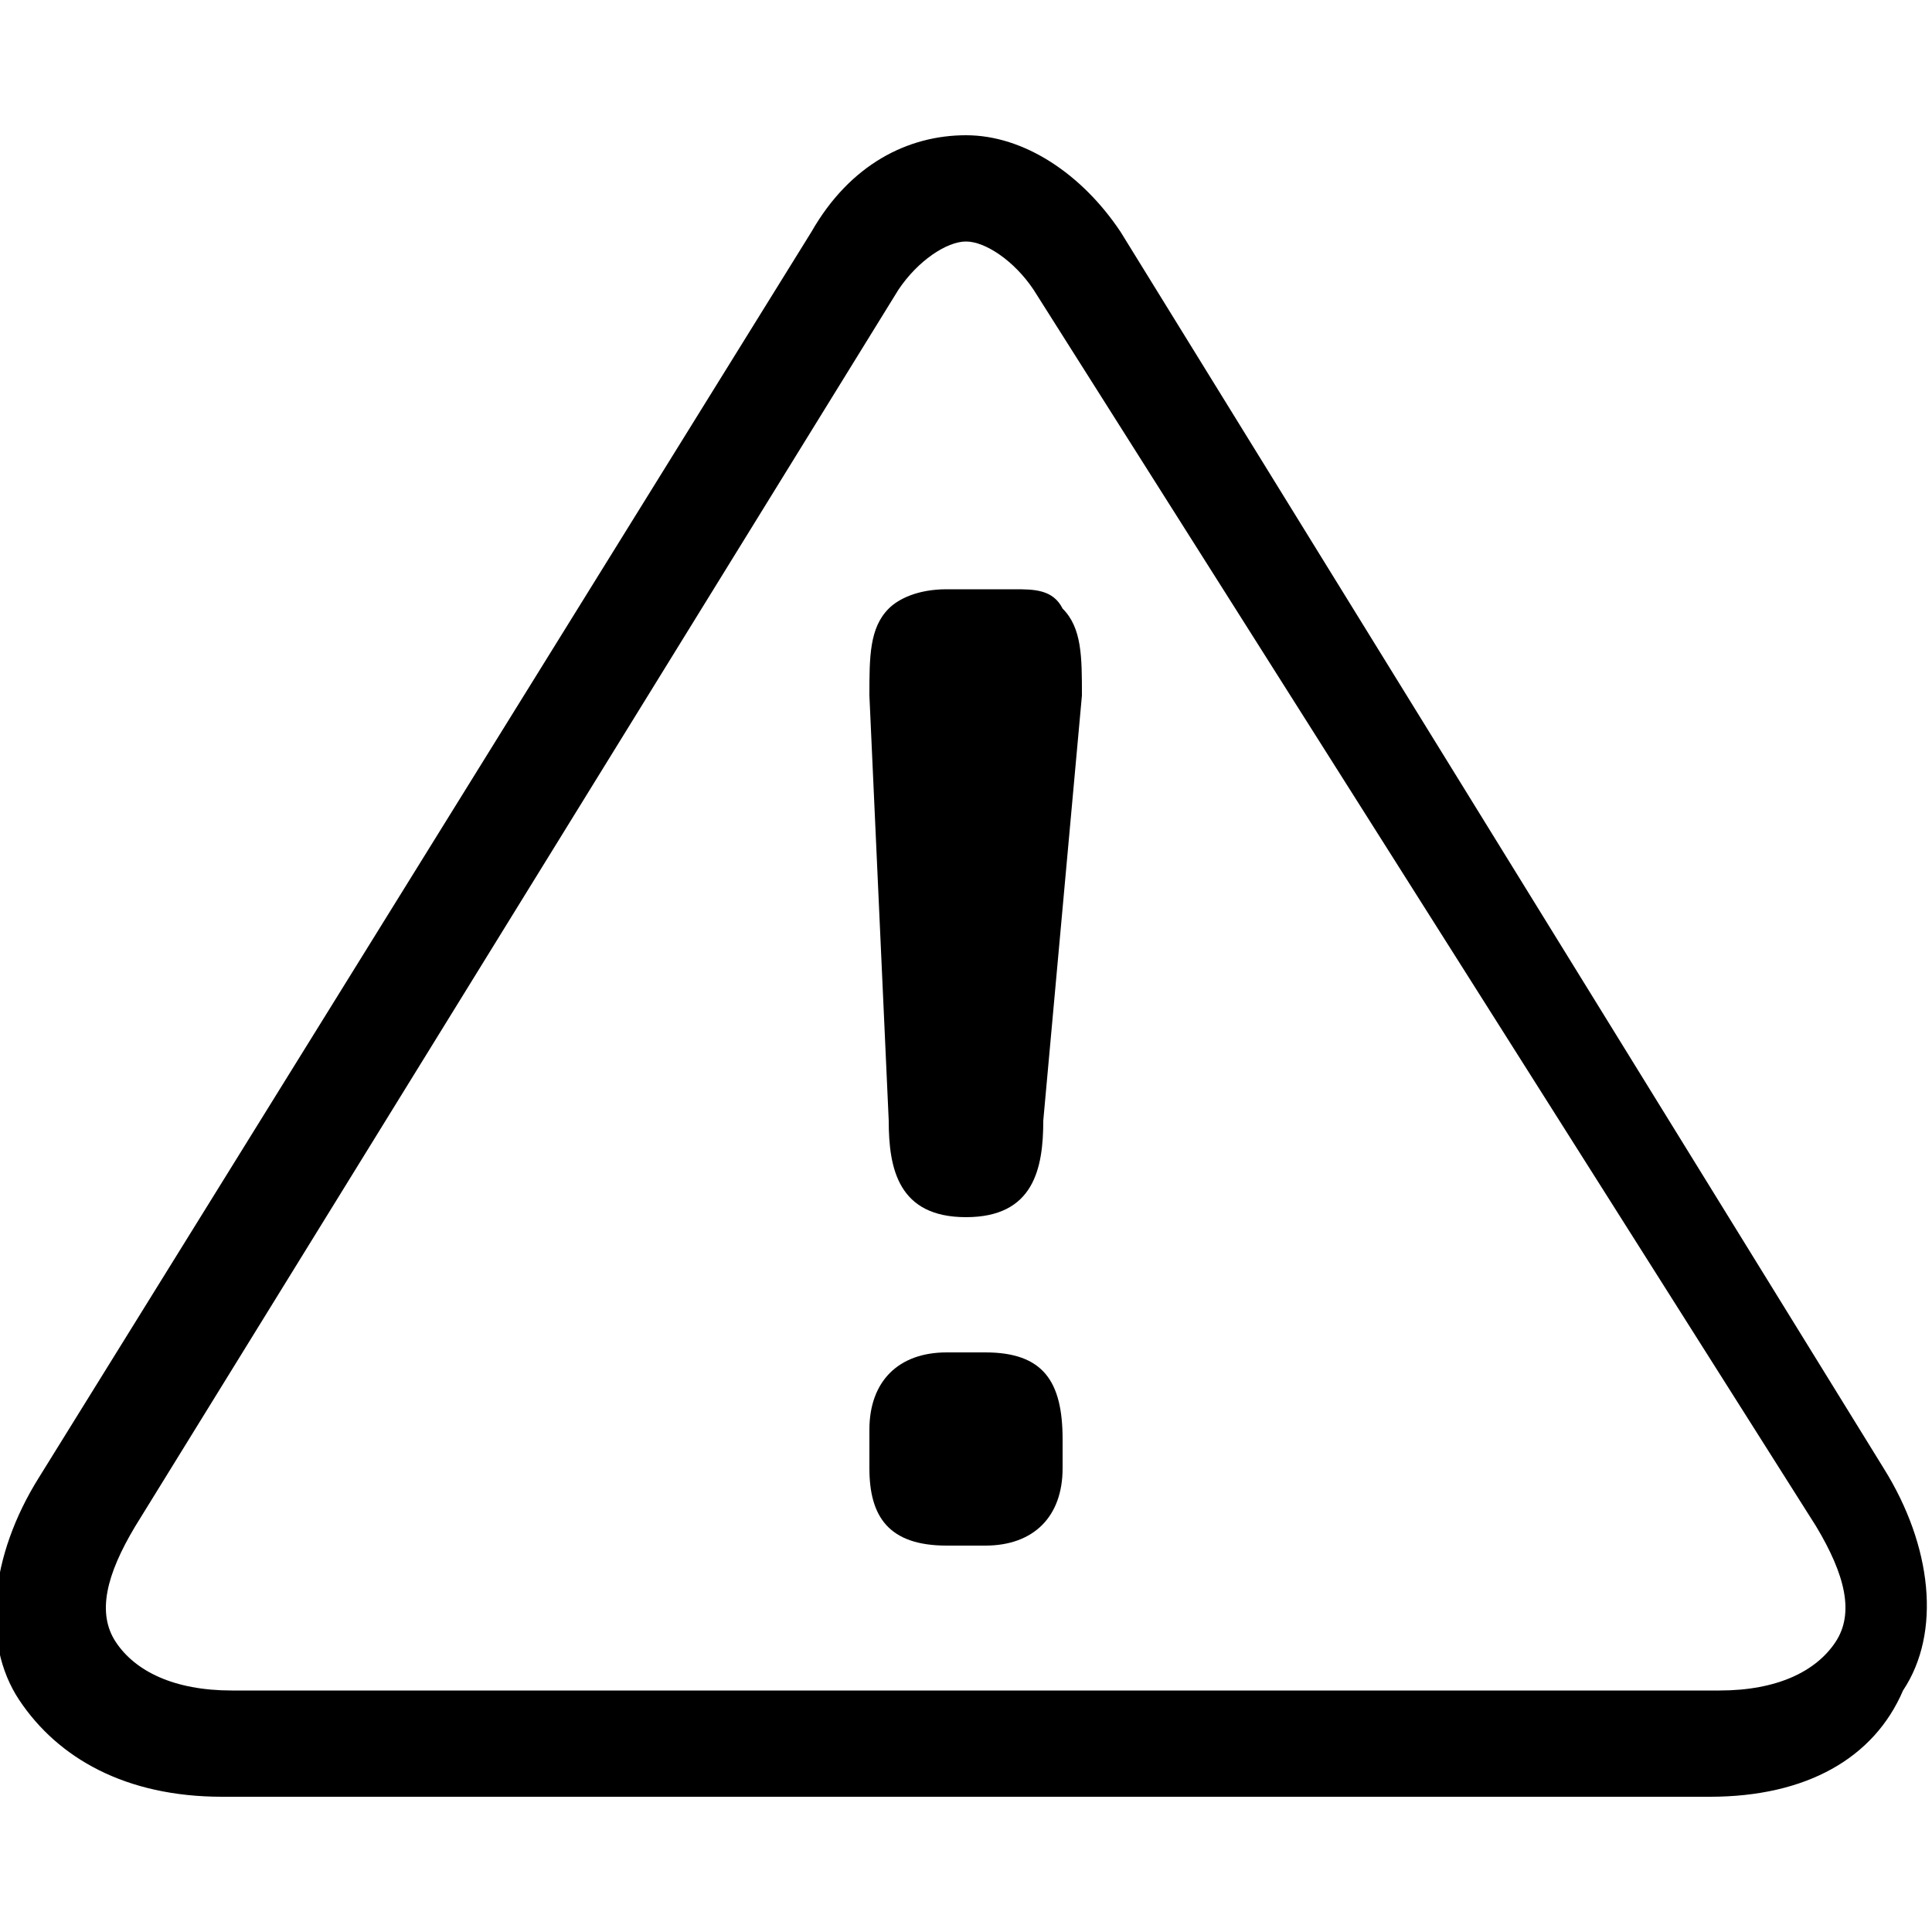
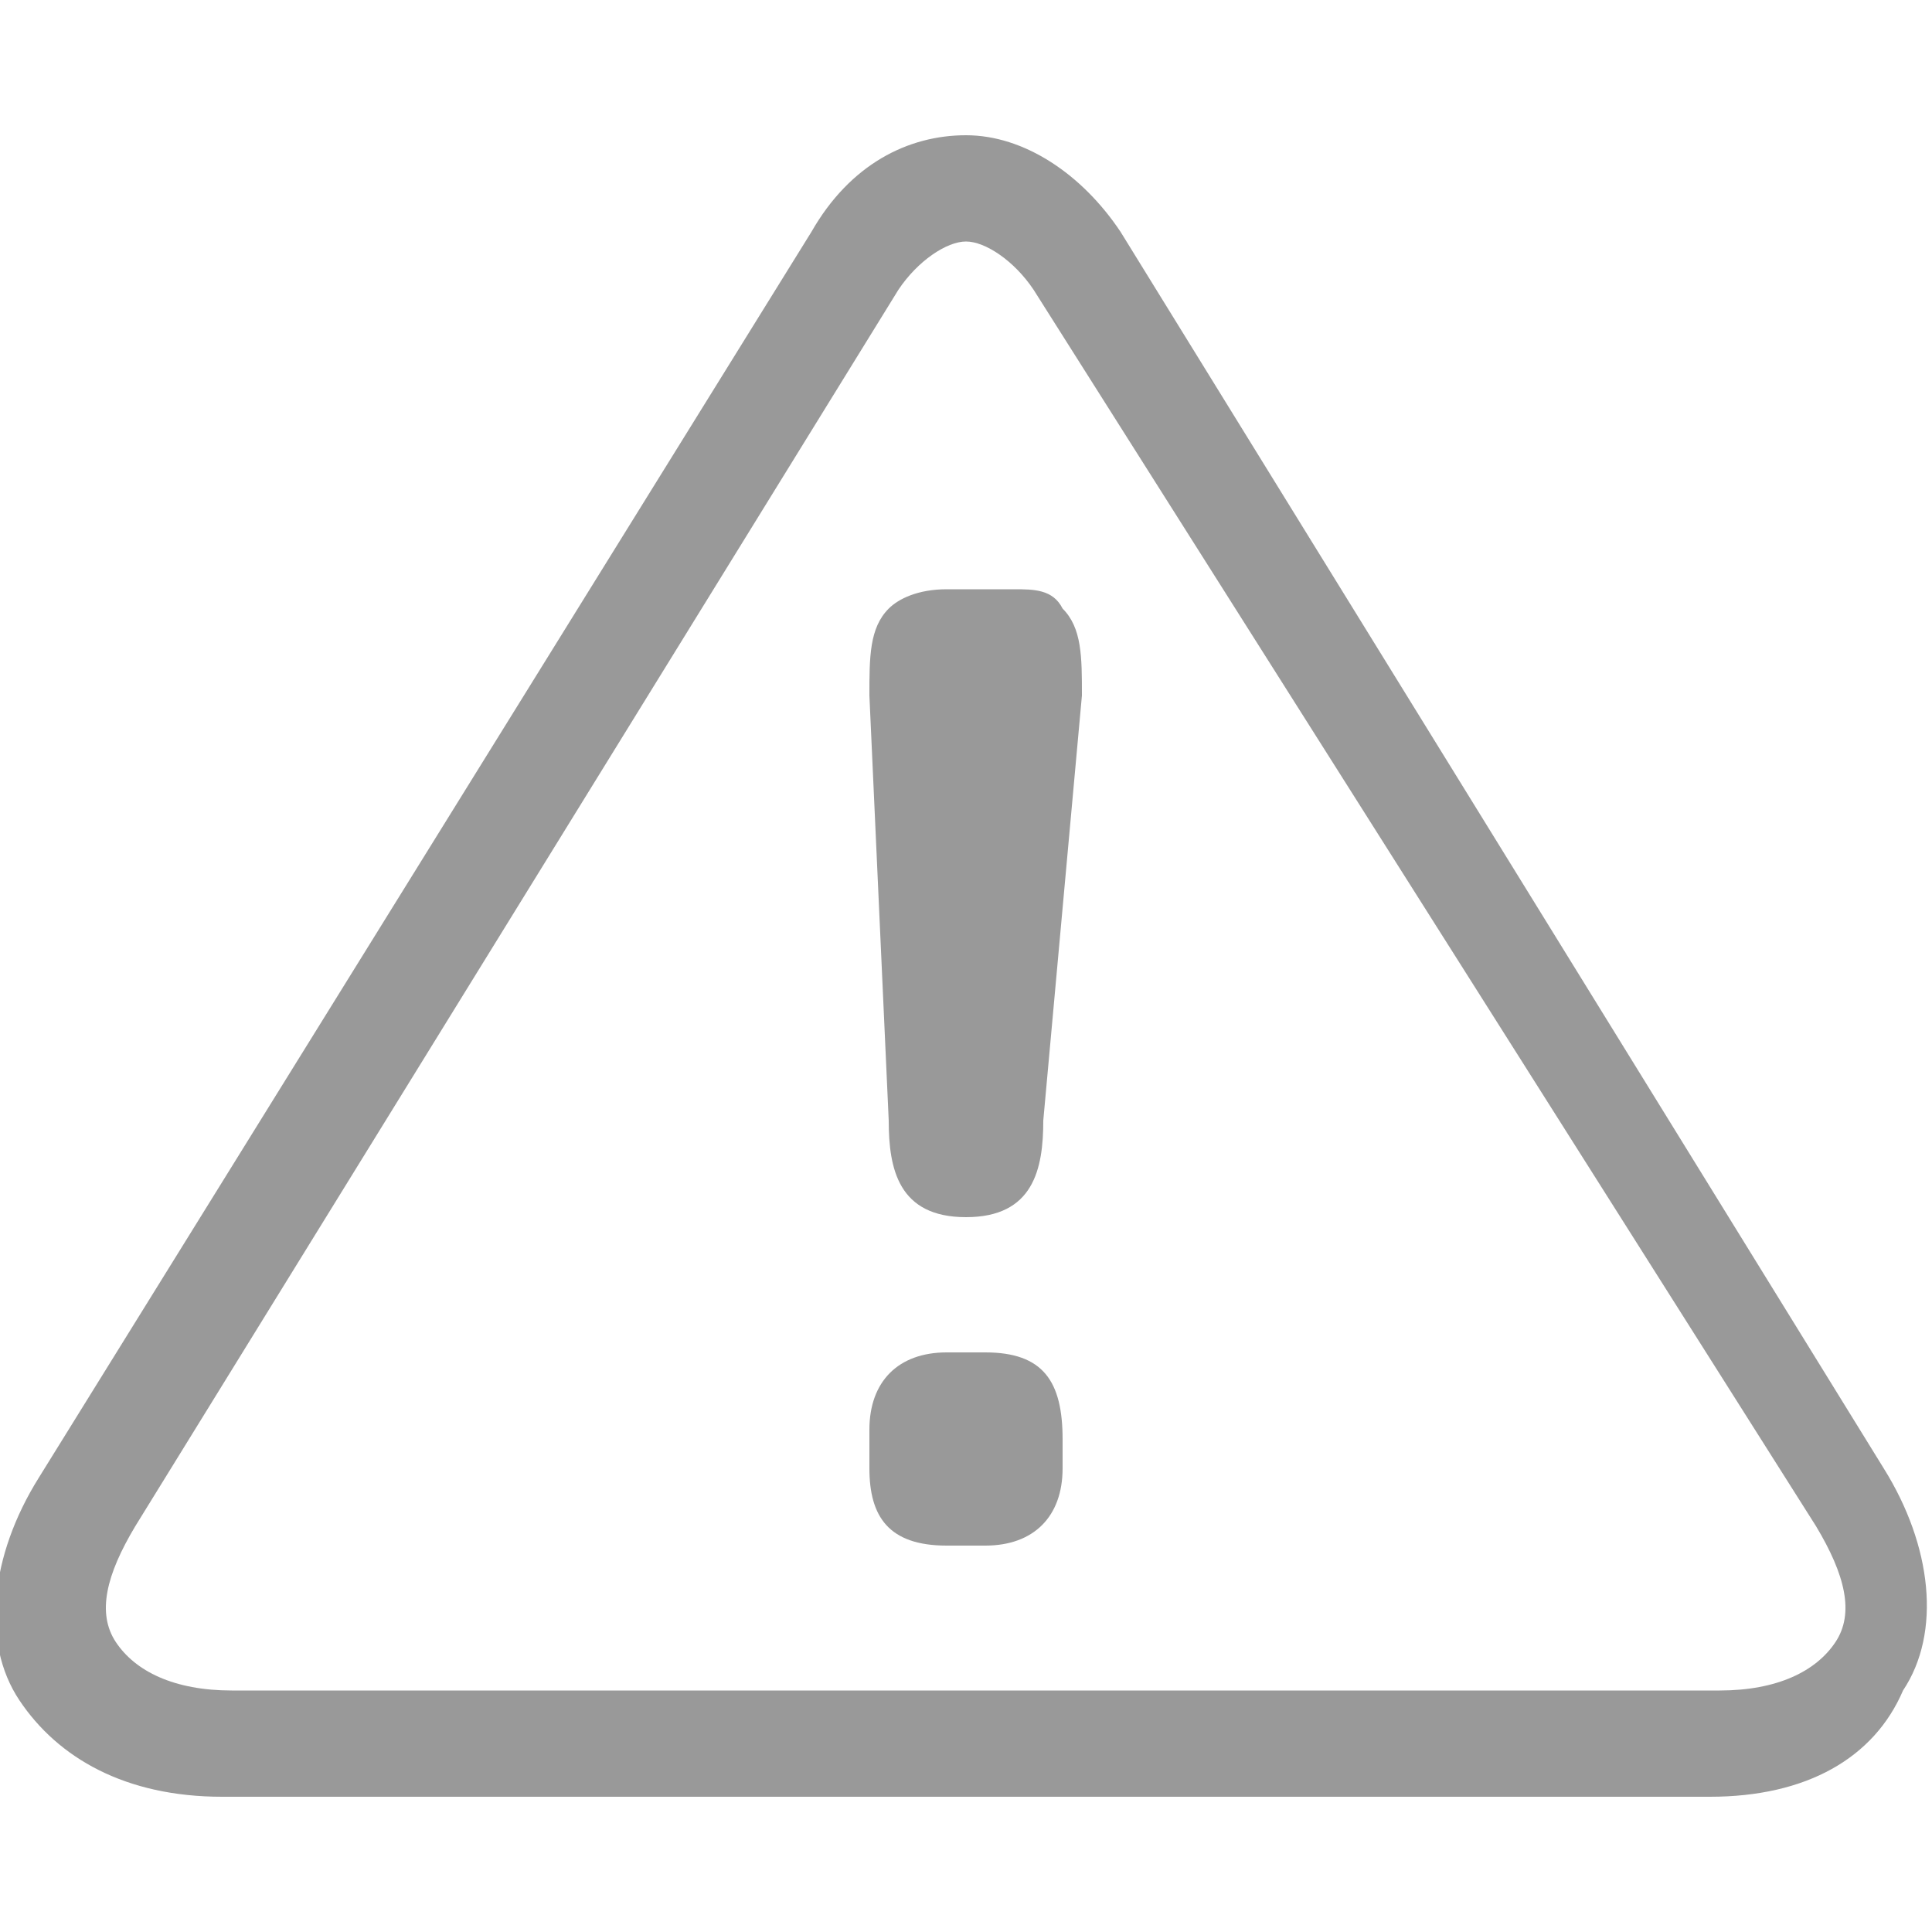
- <svg xmlns="http://www.w3.org/2000/svg" version="1.1" id="Layer_1" x="0px" y="0px" width="20px" height="20px" viewBox="0 0 20 20" style="enable-background:new 0 0 20 20;" xml:space="preserve">
+ <svg xmlns="http://www.w3.org/2000/svg" version="1.1" id="Layer_1" x="0px" y="0px" width="20px" height="20px" viewBox="0 0 20 20" enable-background="new 0 0 20 20" xml:space="preserve">
  <g>
-     <path d="M17.7,18.6H2.3c-1,0-1.7-0.4-2.1-1s-0.3-1.5,0.2-2.3l8-12.9c0.4-0.7,1-1,1.6-1l0,0c0.6,0,1.2,0.4,1.6,1l7.9,12.8   c0.5,0.8,0.6,1.7,0.2,2.3C19.4,18.2,18.7,18.6,17.7,18.6z M10,2.5C9.8,2.5,9.5,2.7,9.3,3L1.4,15.8C1.1,16.3,1,16.7,1.2,17   s0.6,0.5,1.2,0.5h15.4c0.6,0,1-0.2,1.2-0.5s0.1-0.7-0.2-1.2L10.7,3C10.5,2.7,10.2,2.5,10,2.5z" />
+     <path fill="#999999" d="M17.7,18.6H2.3c-1,0-1.7-0.4-2.1-1s-0.3-1.5,0.2-2.3l8-12.9c0.4-0.7,1-1,1.6-1l0,0c0.6,0,1.2,0.4,1.6,1   l7.9,12.8c0.5,0.8,0.6,1.7,0.2,2.3C19.4,18.2,18.7,18.6,17.7,18.6z M10,2.5C9.8,2.5,9.5,2.7,9.3,3L1.4,15.8C1.1,16.3,1,16.7,1.2,17   s0.6,0.5,1.2,0.5h15.4c0.6,0,1-0.2,1.2-0.5s0.1-0.7-0.2-1.2L10.7,3C10.5,2.7,10.2,2.5,10,2.5z" />
  </g>
-   <path d="M11,15.2c0,0.5-0.3,0.8-0.8,0.8H9.8C9.2,16,9,15.7,9,15.2v-0.4C9,14.3,9.3,14,9.8,14h0.4c0.6,0,0.8,0.3,0.8,0.9V15.2z   M10.8,11.6c0,0.5-0.1,1-0.8,1s-0.8-0.5-0.8-1L9,7.2c0-0.4,0-0.7,0.2-0.9c0.1-0.1,0.3-0.2,0.6-0.2h0.7c0.2,0,0.4,0,0.5,0.2  c0.2,0.2,0.2,0.5,0.2,0.9L10.8,11.6z" />
+   <path fill="#999999" d="M11,15.2c0,0.5-0.3,0.8-0.8,0.8H9.8C9.2,16,9,15.7,9,15.2v-0.4C9,14.3,9.3,14,9.8,14h0.4  c0.6,0,0.8,0.3,0.8,0.9V15.2z M10.8,11.6c0,0.5-0.1,1-0.8,1s-0.8-0.5-0.8-1L9,7.2c0-0.4,0-0.7,0.2-0.9c0.1-0.1,0.3-0.2,0.6-0.2h0.7  c0.2,0,0.4,0,0.5,0.2c0.2,0.2,0.2,0.5,0.2,0.9L10.8,11.6z" />
</svg>
